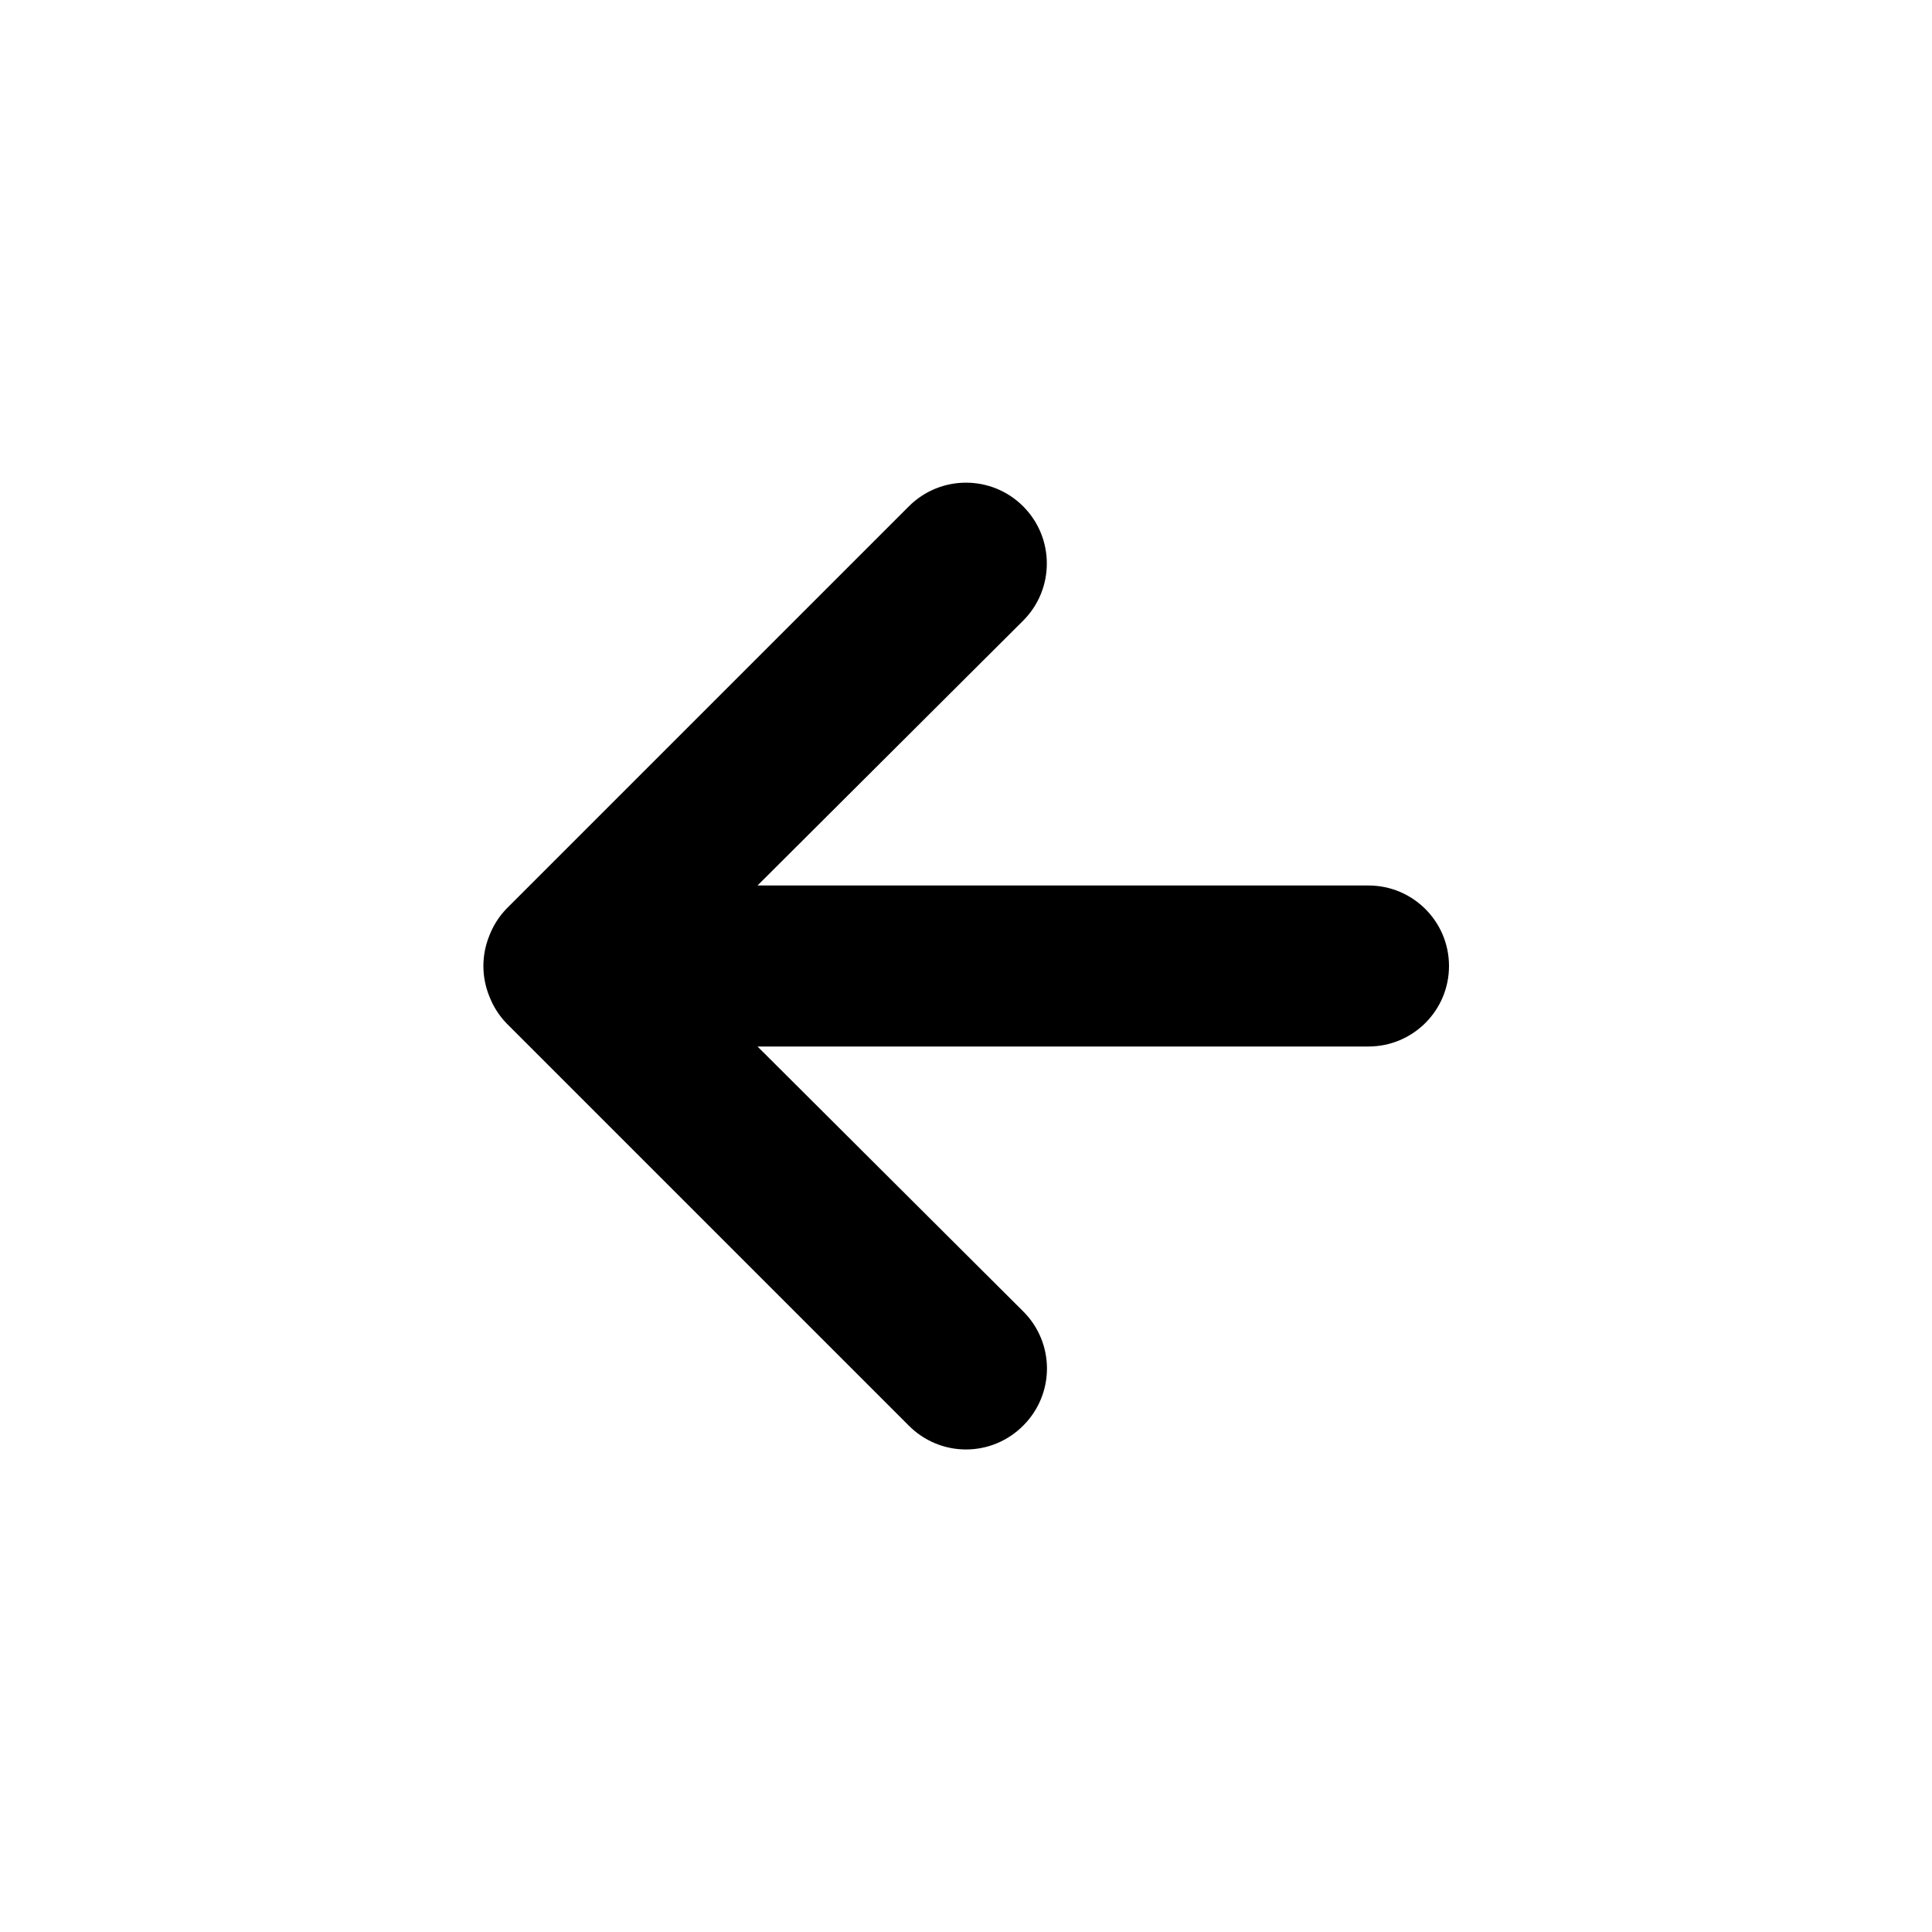
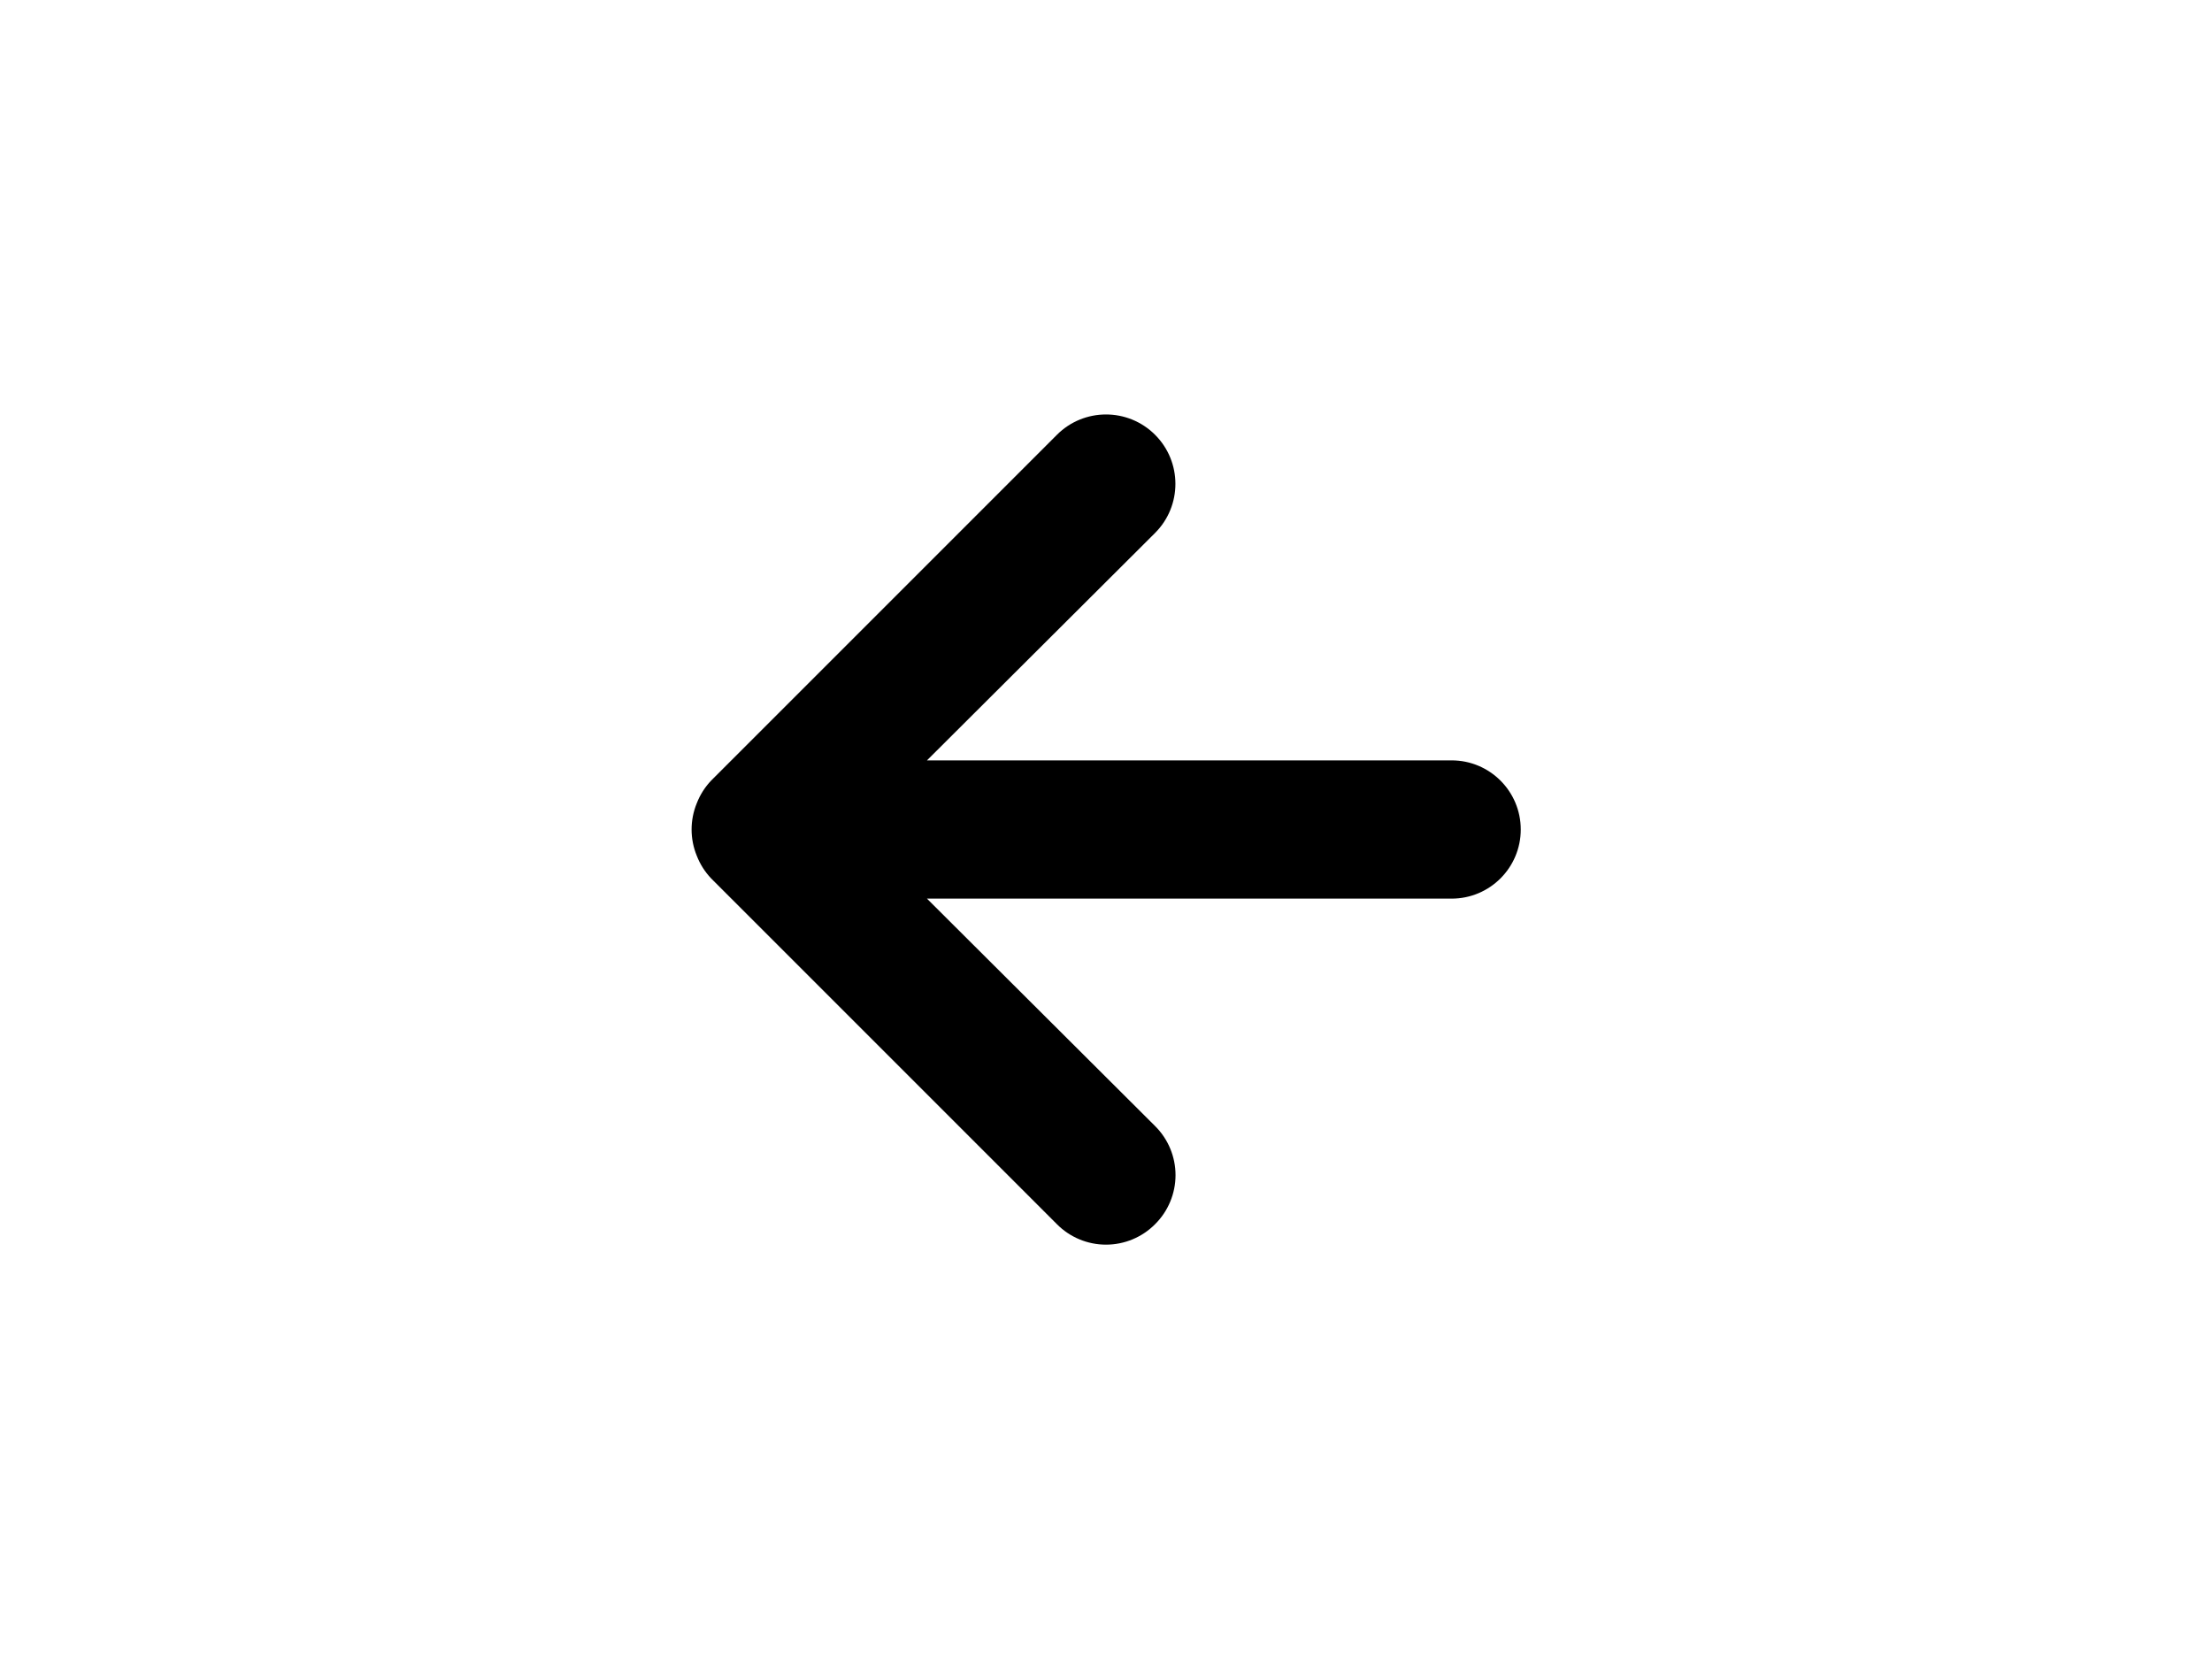
- <svg xmlns="http://www.w3.org/2000/svg" height="24" viewBox="0 0 24 24" fill="inherit">
+ <svg xmlns="http://www.w3.org/2000/svg" height="18" width="24" viewBox="0 0 24 24" fill="inherit">
  <path d="M17,11H9.41l3.3-3.29a1,1,0,1,0-1.42-1.42l-5,5a1,1,0,0,0-.21.33,1,1,0,0,0,0,.76,1,1,0,0,0,.21.33l5,5a1,1,0,0,0,1.42,0,1,1,0,0,0,0-1.42L9.41,13H17a1,1,0,0,0,0-2Z" />
</svg>
